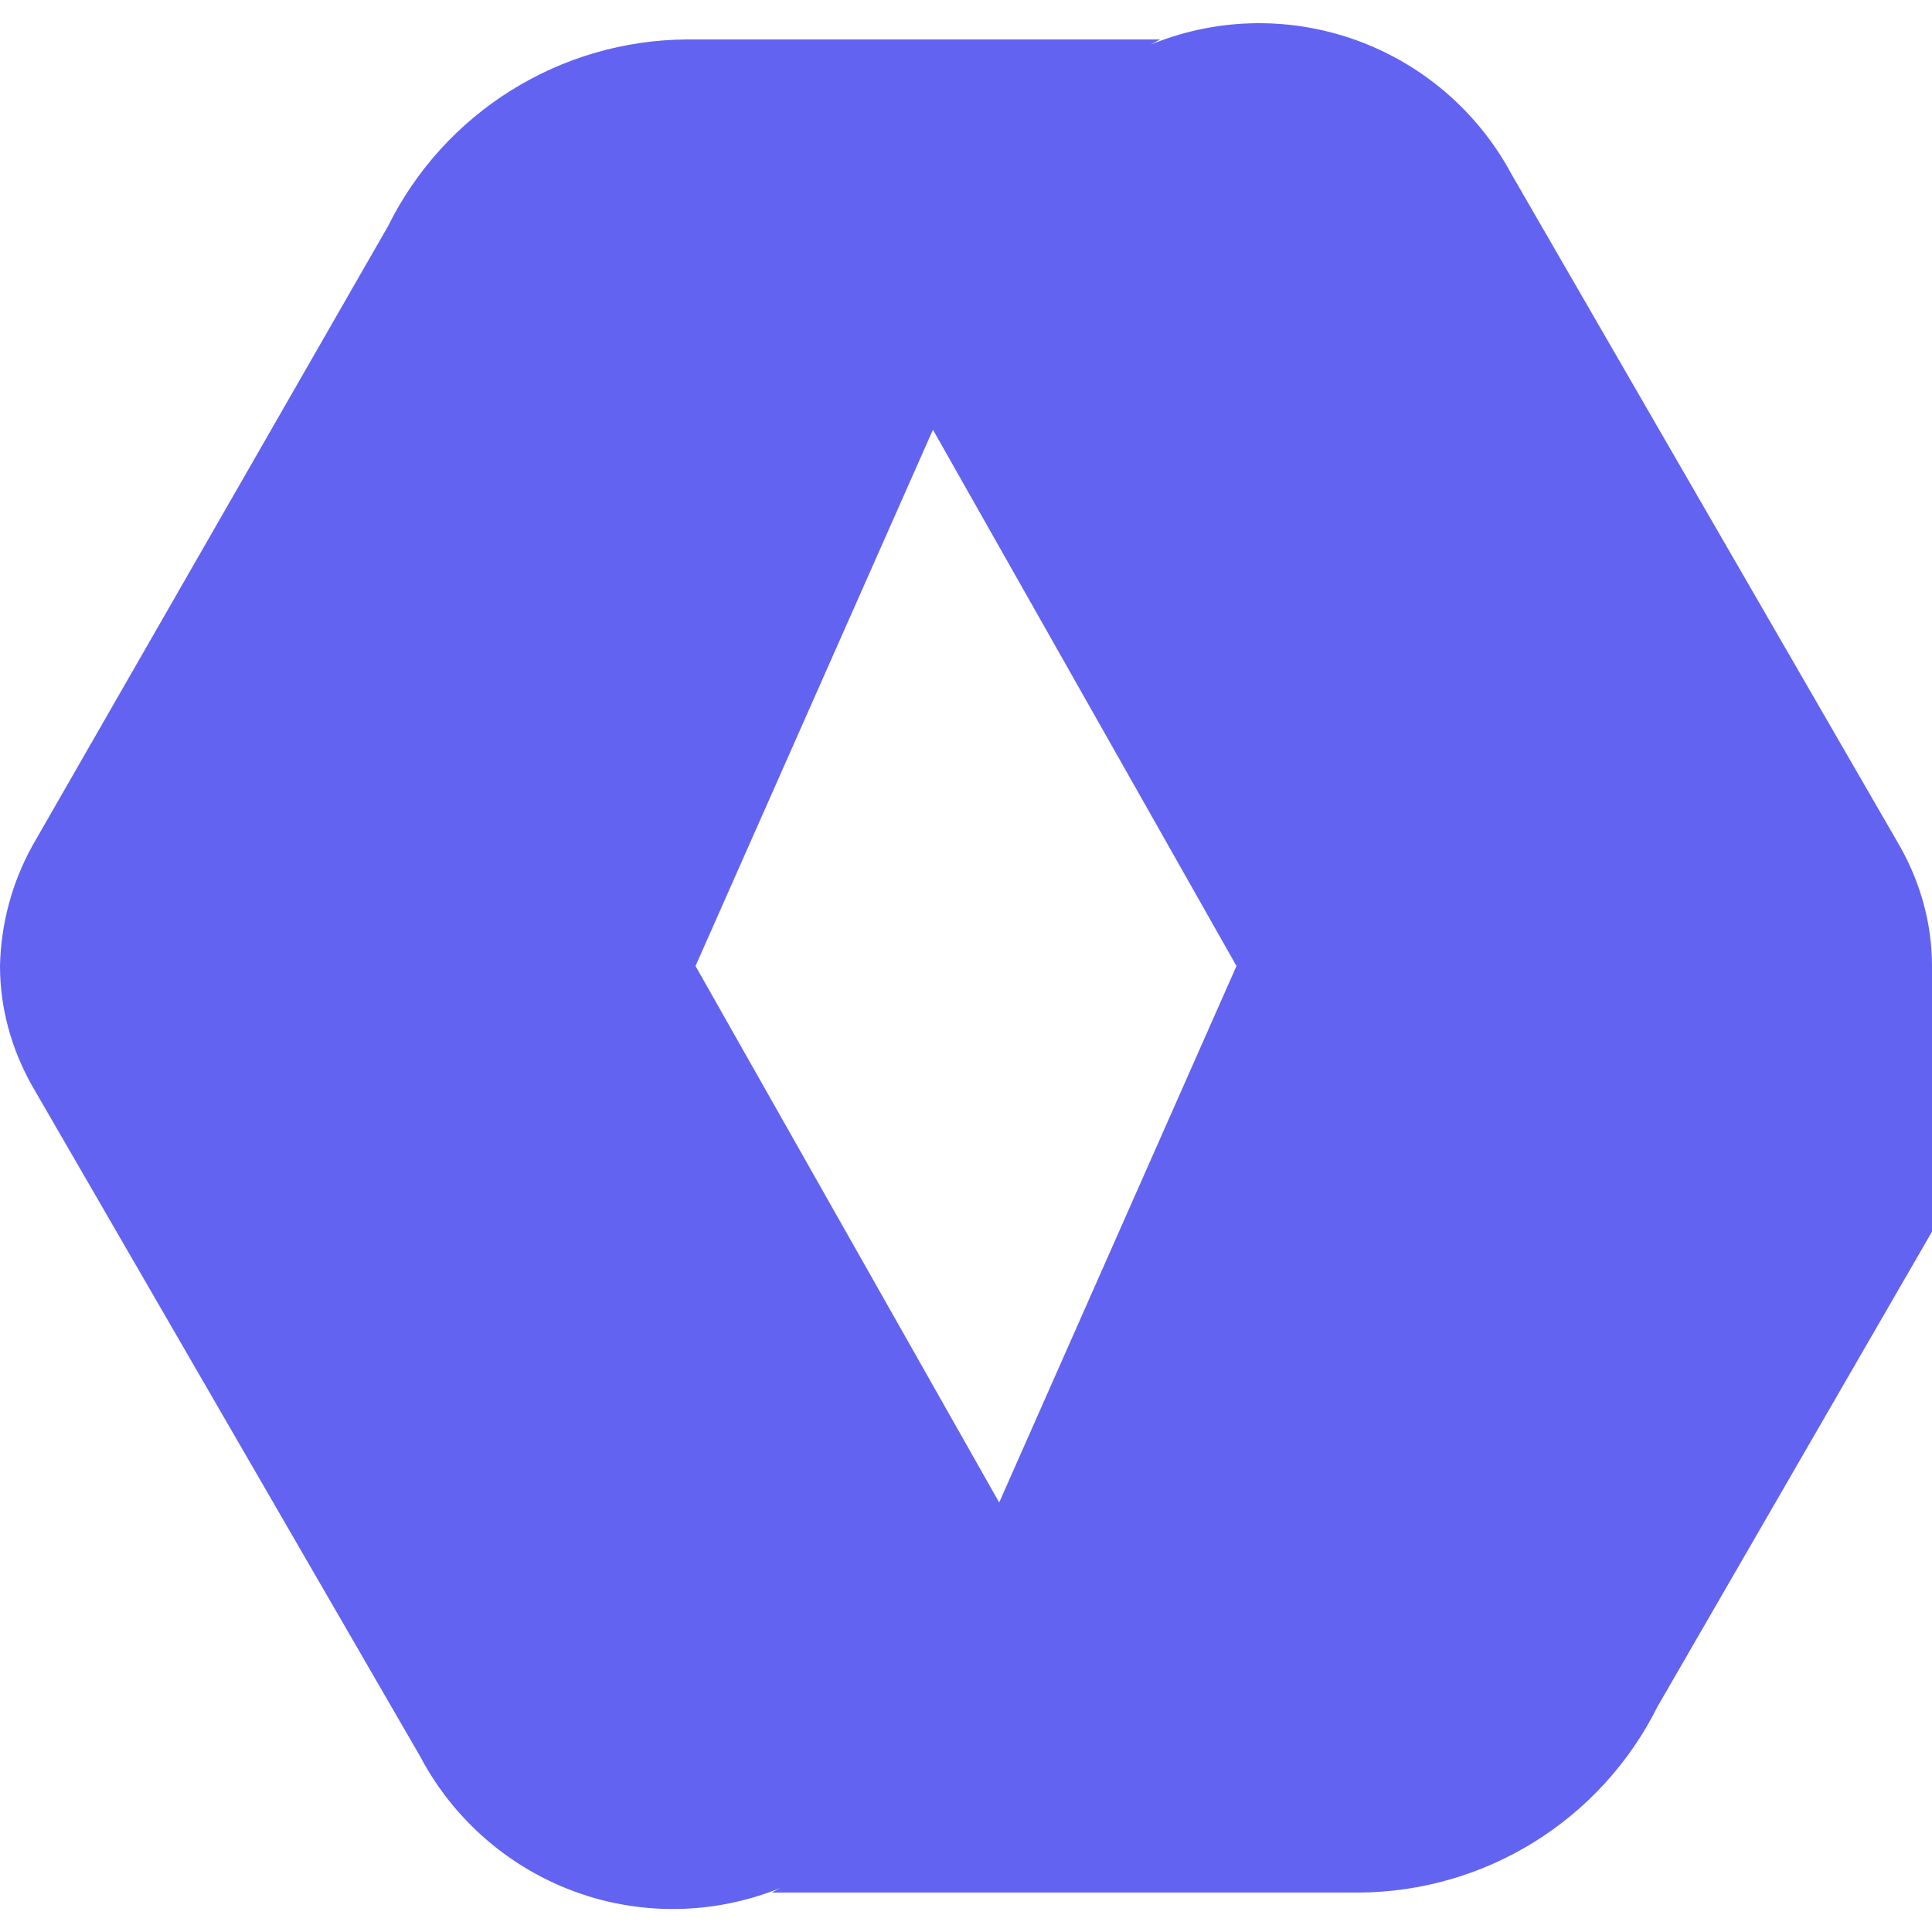
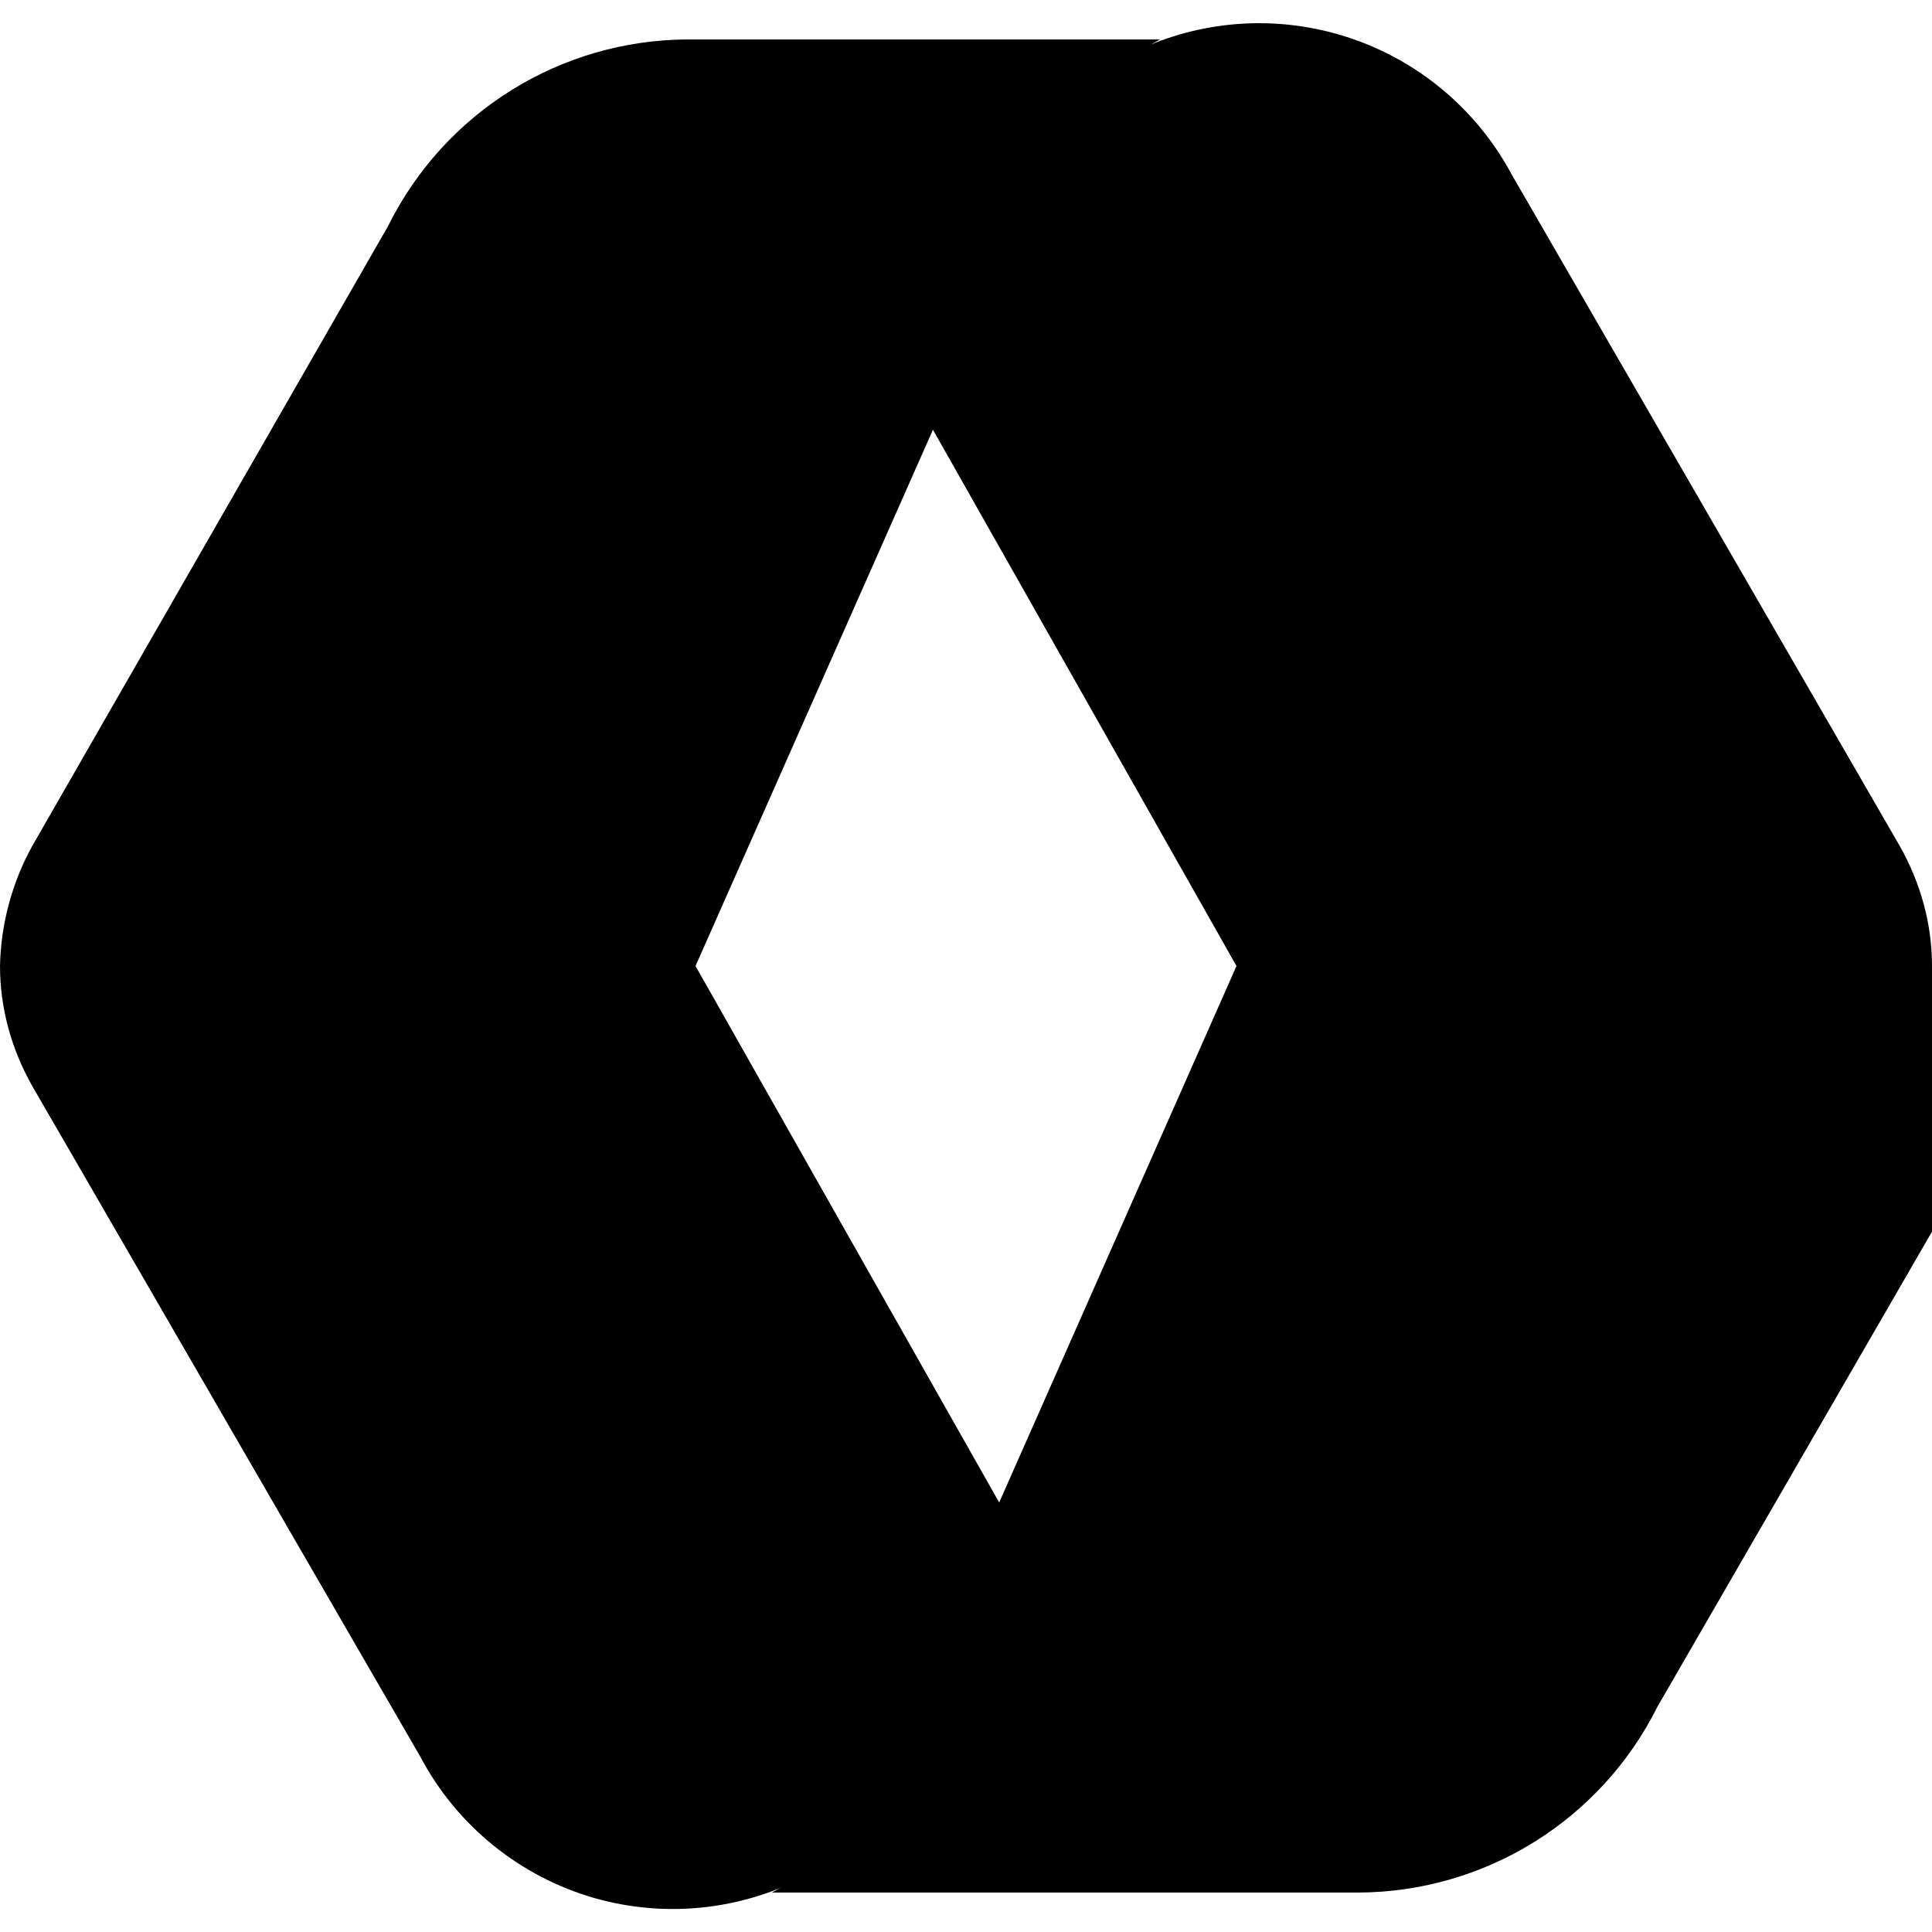
<svg xmlns="http://www.w3.org/2000/svg" fill="none" viewBox="0 0 24 24">
-   <path fill="#6363F1" d="M0 12c0 .52.14 1.03.4 1.49l4.82 8.33a3.56 3.56 0 0 0 2.17 1.76 3.56 3.56 0 0 0 4.29-2.15l1.16-2.01L8.64 12l4.6-10.39c.35-.52.73-.88 1.17-1.12H8.54a4.17 4.17 0 0 0-3.72 2.32L.4 10.51A3.23 3.23 0 0 0 0 12z" />
-   <path fill="#6363F1" d="M24 12c0-.52-.14-1.03-.4-1.49l-4.82-8.34a3.56 3.56 0 0 0-2.18-1.75 3.56 3.56 0 0 0-4.28 2.15L11.16 4.58 15.36 12l-4.6 10.4c-.35.5-.73.87-1.17 1.11h7.28a4.17 4.17 0 0 0 3.72-2.31l4.82-8.34c.27-.43.4-.92.4-1.45l.19.59z" />
+   <path fill="currentColor" d="M0 12c0 .52.14 1.03.4 1.49l4.82 8.33a3.56 3.56 0 0 0 2.17 1.76 3.56 3.56 0 0 0 4.29-2.15l1.16-2.01L8.64 12l4.6-10.39c.35-.52.73-.88 1.17-1.12H8.54a4.17 4.17 0 0 0-3.72 2.32L.4 10.51A3.23 3.23 0 0 0 0 12z" />
+   <path fill="currentColor" d="M24 12c0-.52-.14-1.03-.4-1.49l-4.82-8.34a3.56 3.56 0 0 0-2.18-1.75 3.56 3.56 0 0 0-4.28 2.15L11.16 4.58 15.36 12l-4.6 10.4c-.35.5-.73.87-1.17 1.11h7.28a4.17 4.17 0 0 0 3.72-2.31l4.82-8.34c.27-.43.4-.92.4-1.45l.19.59z" />
</svg>
